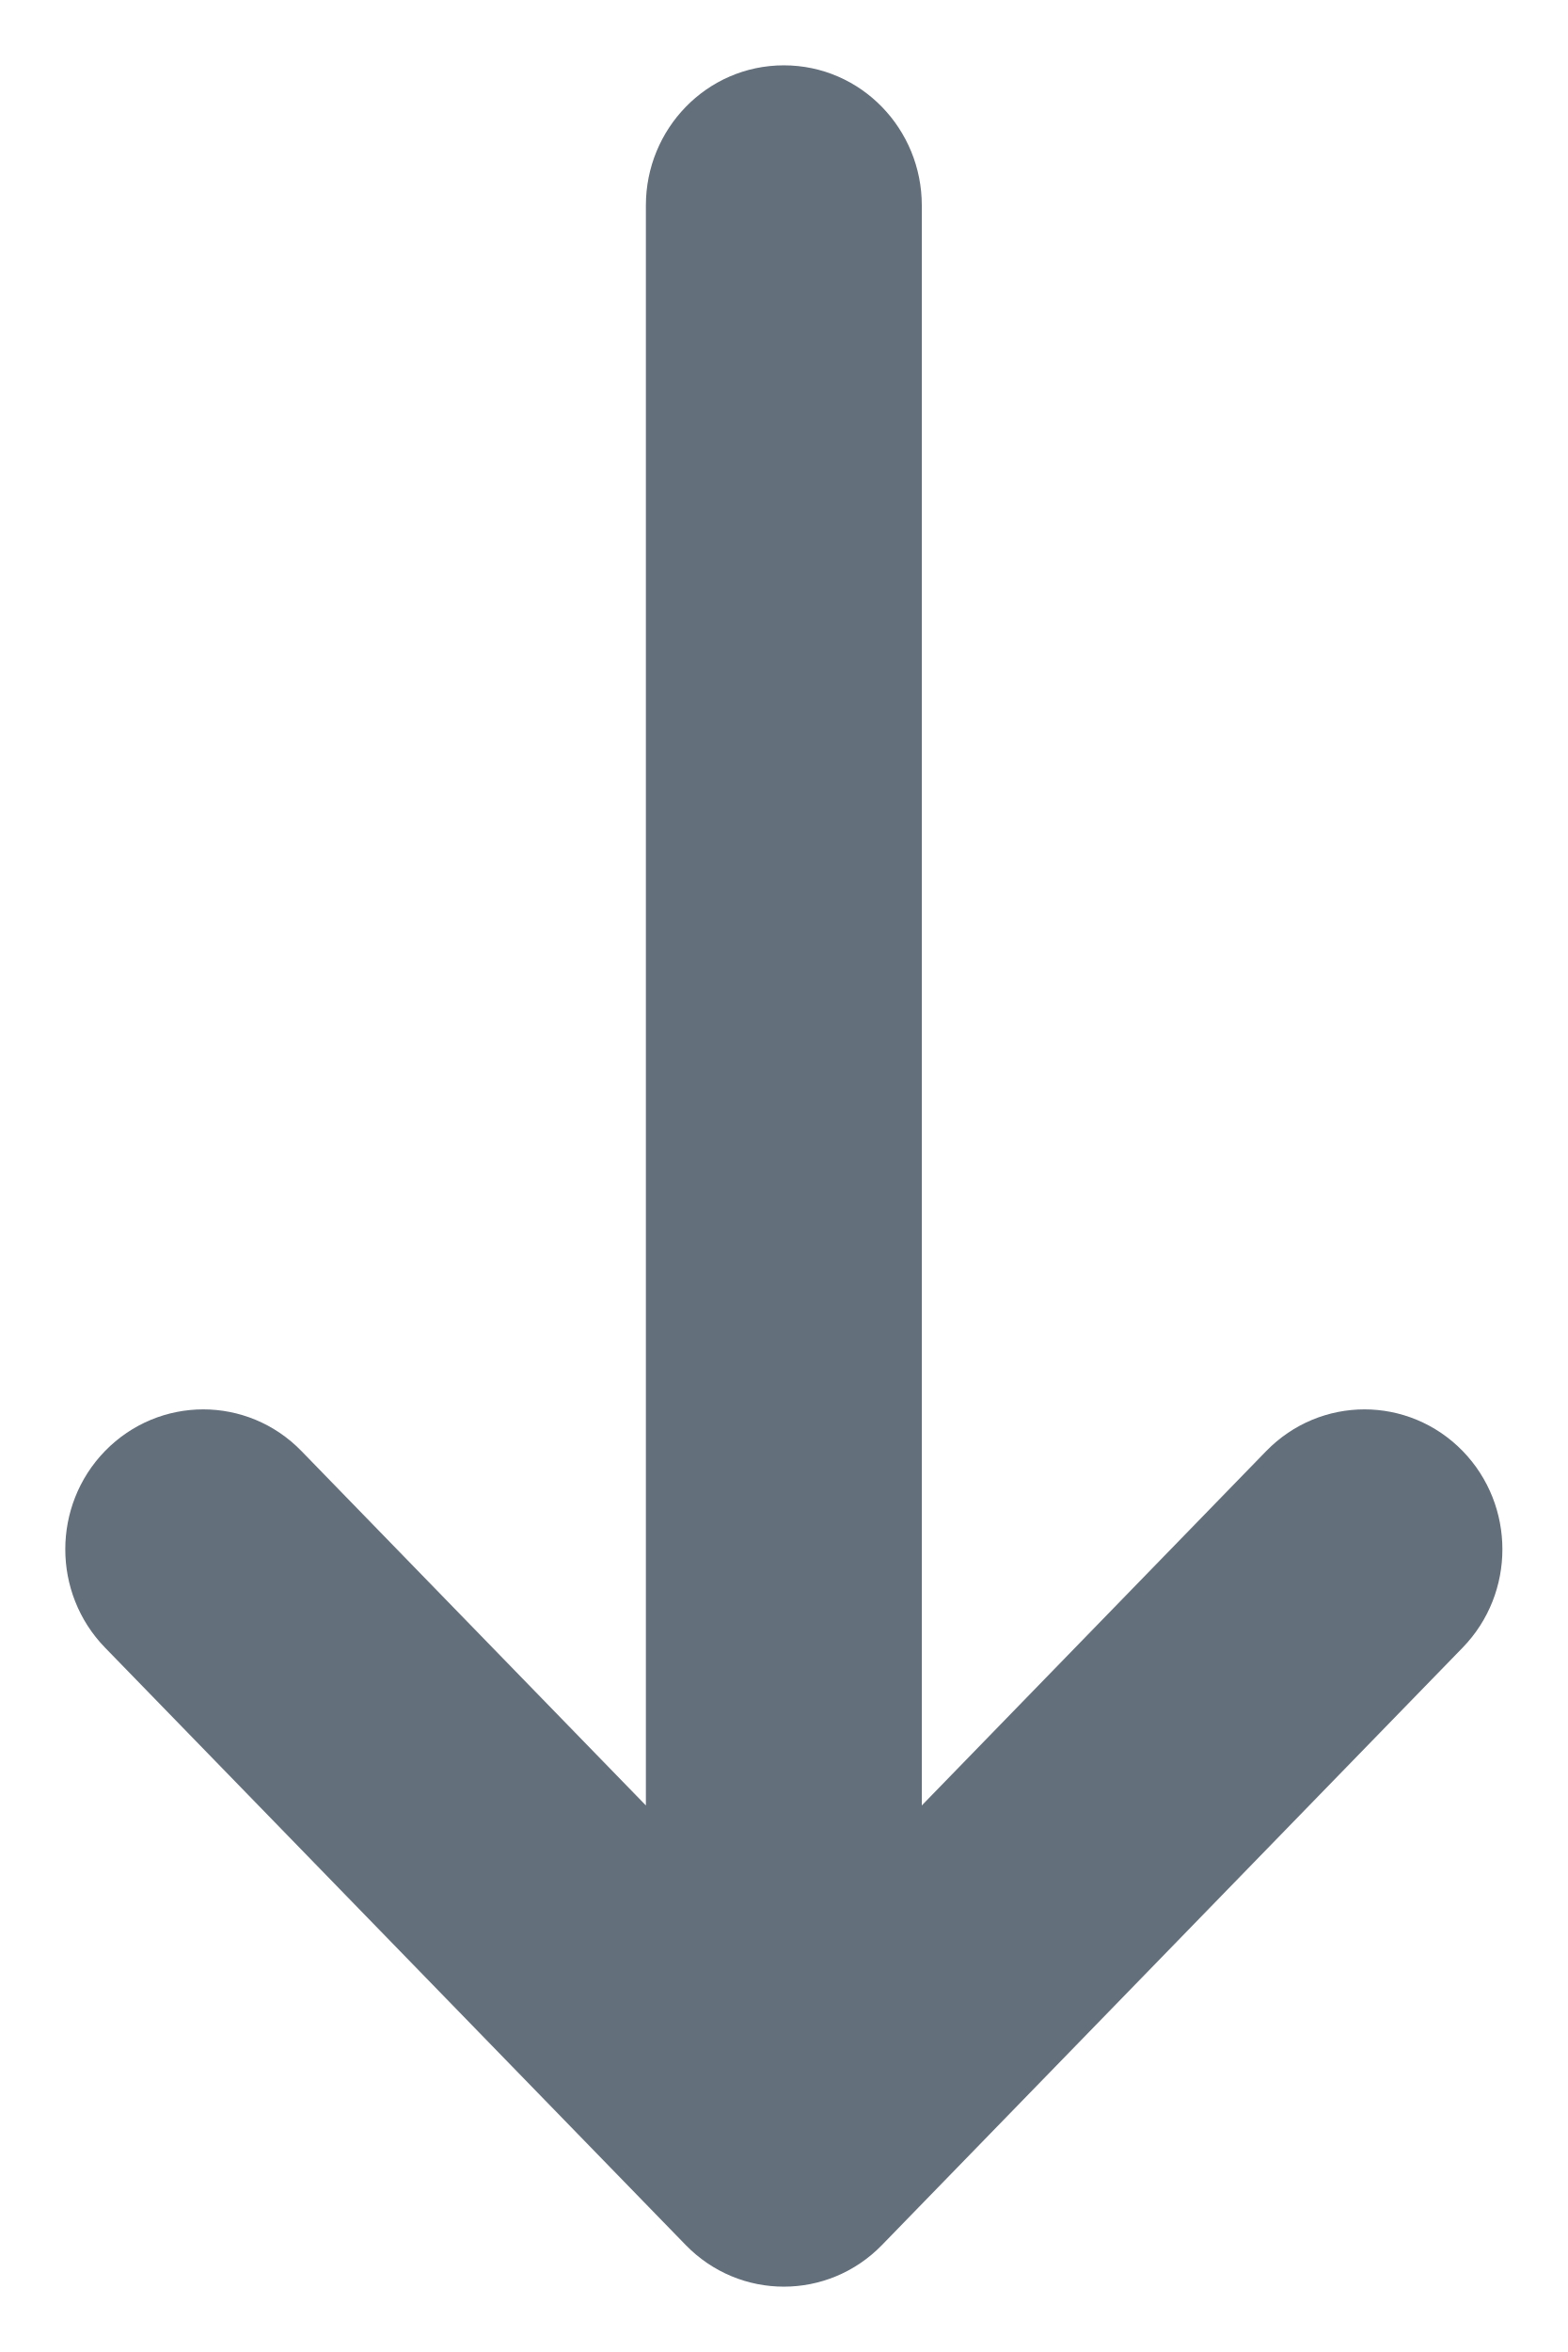
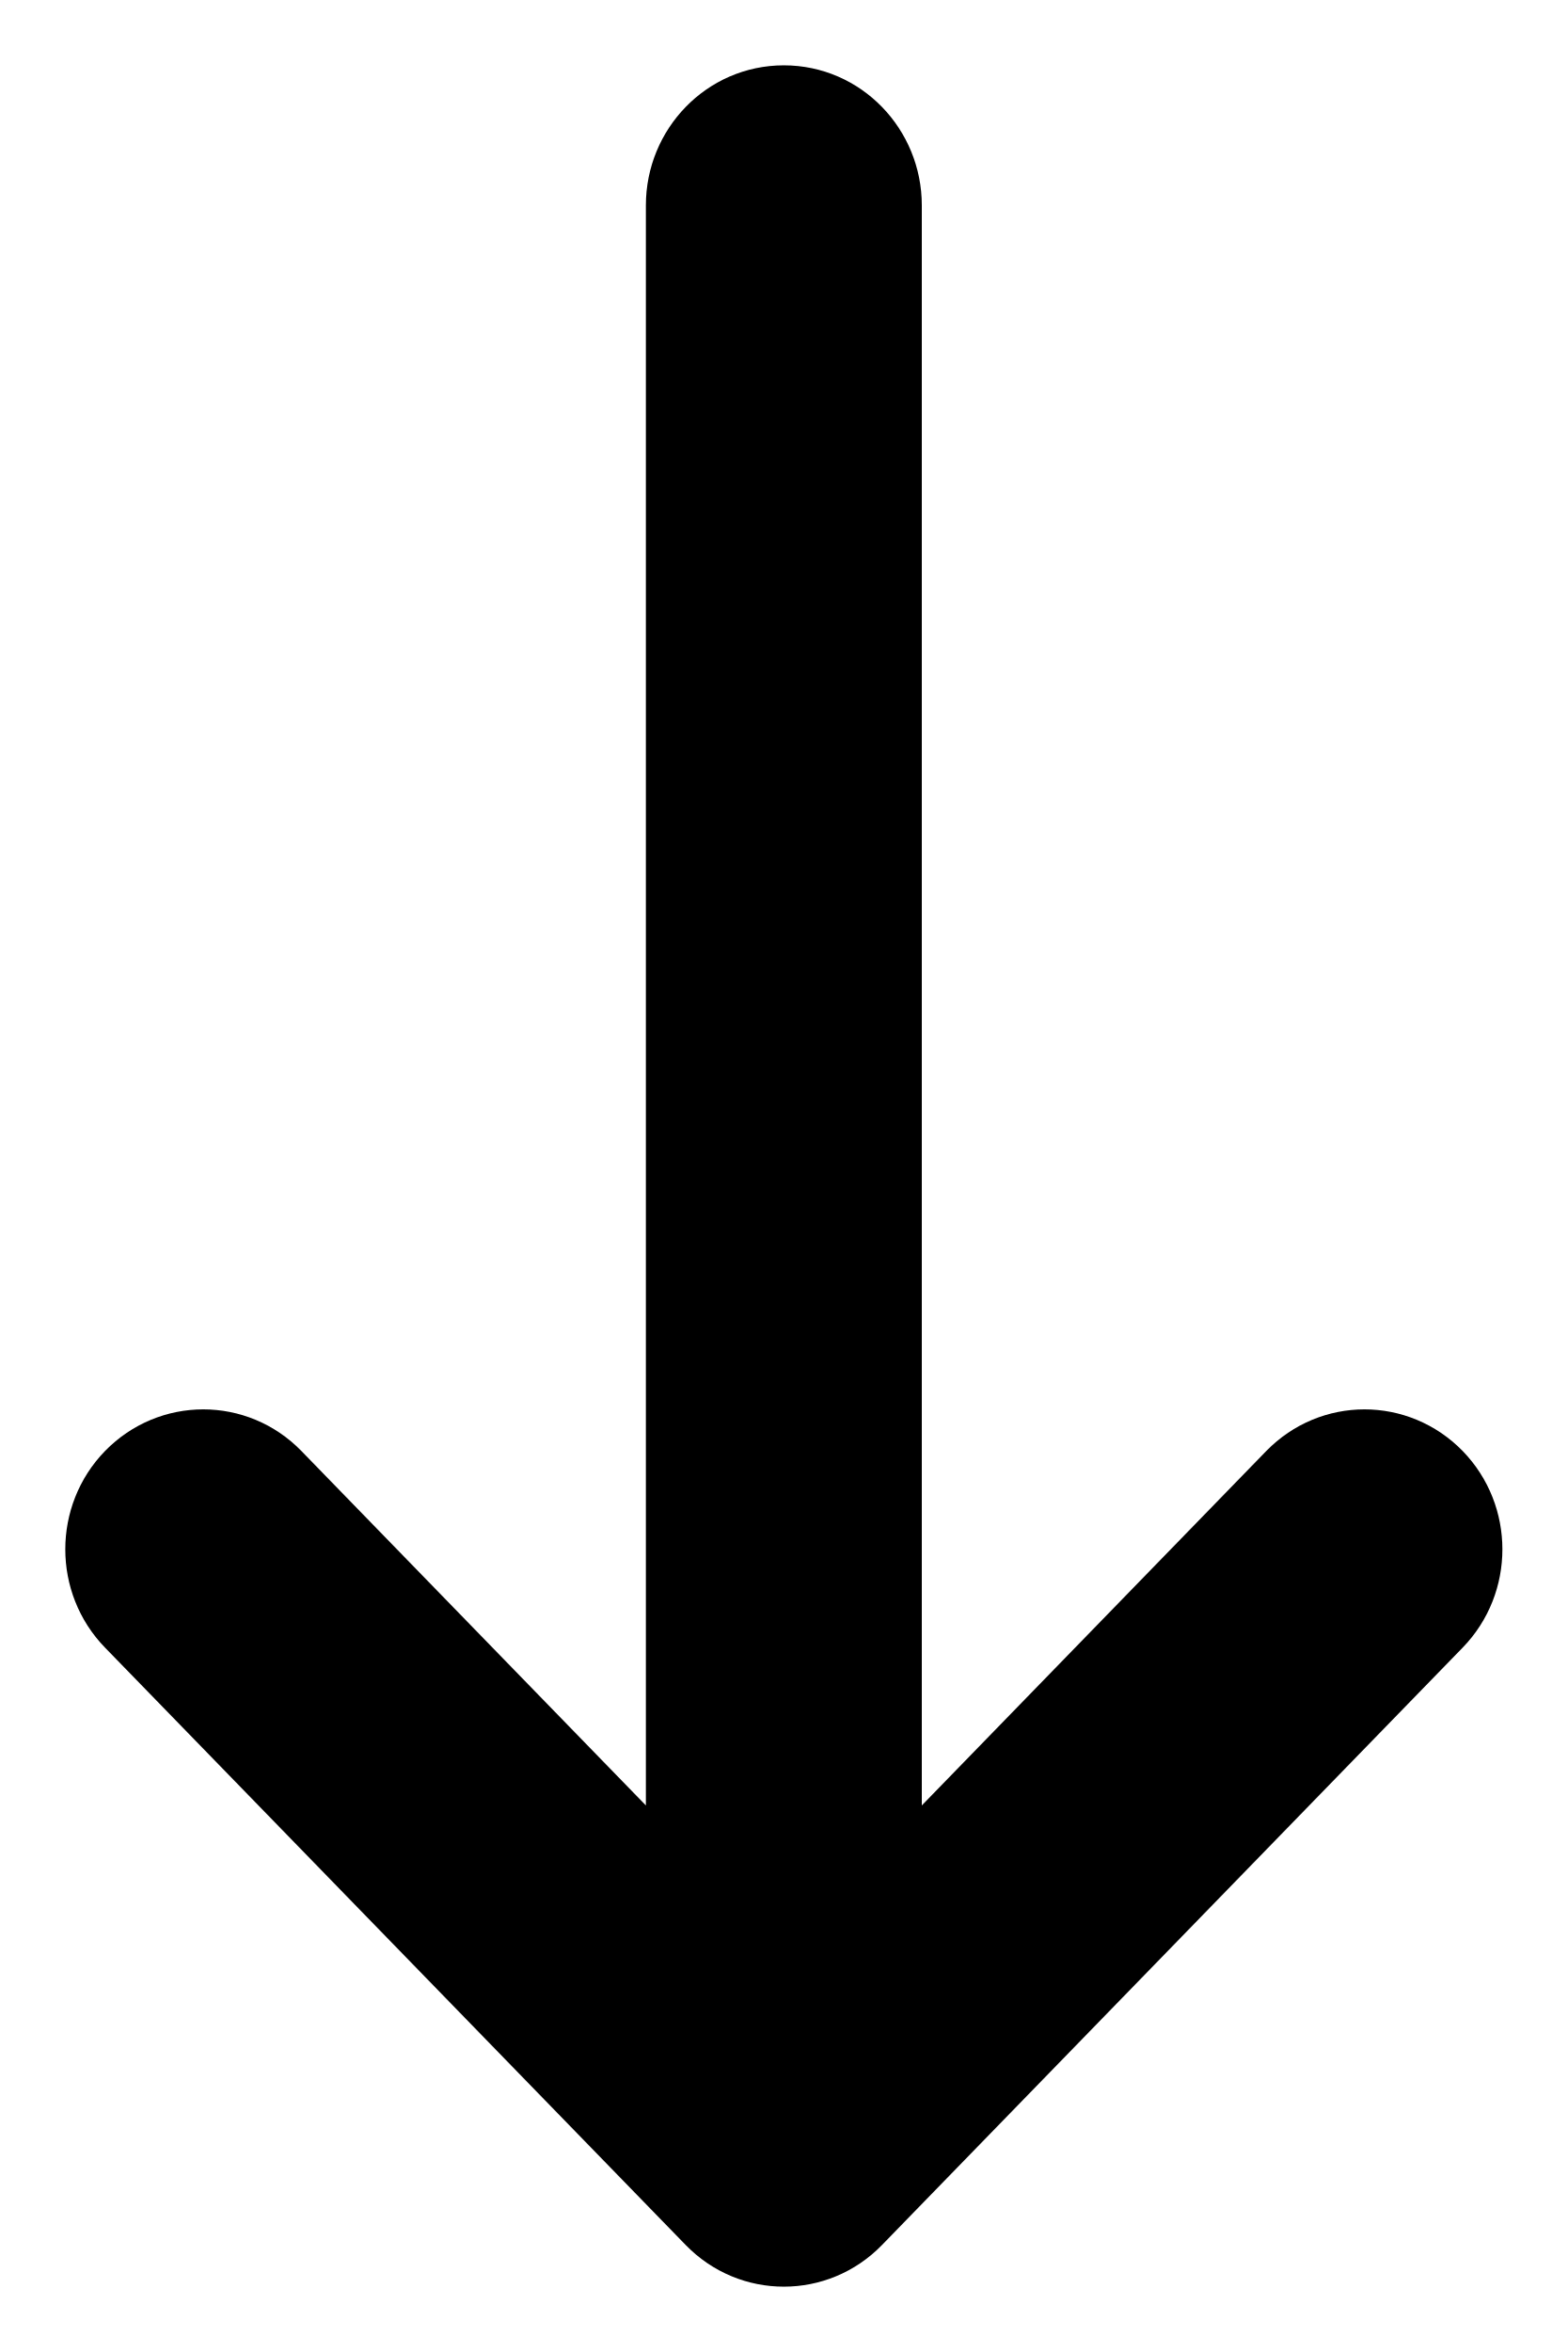
- <svg xmlns="http://www.w3.org/2000/svg" width="12" height="18" viewBox="0 0 12 18" fill="none">
-   <path d="M6.806 1.571C6.806 1.124 6.451 0.75 6 0.75C5.549 0.75 5.194 1.124 5.194 1.571V14.433L2.128 11.279C1.813 10.955 1.299 10.955 0.983 11.279C0.672 11.599 0.672 12.115 0.983 12.435L5.428 17.007C5.743 17.331 6.257 17.331 6.572 17.007L11.017 12.435C11.328 12.115 11.328 11.599 11.017 11.279C10.701 10.955 10.188 10.955 9.872 11.279L6.806 14.433V1.571Z" fill="#646F7C" stroke="#646F7C" stroke-width="0.5" stroke-linecap="round" stroke-linejoin="round" />
+ <svg xmlns="http://www.w3.org/2000/svg" width="12" height="18" viewBox="0 0 12 18" fill="currentColor" stroke="currentColor">
+   <path d="M6.806 1.571C6.806 1.124 6.451 0.75 6 0.75C5.549 0.75 5.194 1.124 5.194 1.571V14.433L2.128 11.279C1.813 10.955 1.299 10.955 0.983 11.279C0.672 11.599 0.672 12.115 0.983 12.435L5.428 17.007C5.743 17.331 6.257 17.331 6.572 17.007L11.017 12.435C11.328 12.115 11.328 11.599 11.017 11.279C10.701 10.955 10.188 10.955 9.872 11.279L6.806 14.433V1.571Z" fill="currentColor" stroke="currentColor" stroke-width="0.5" stroke-linecap="round" stroke-linejoin="round" />
</svg>
